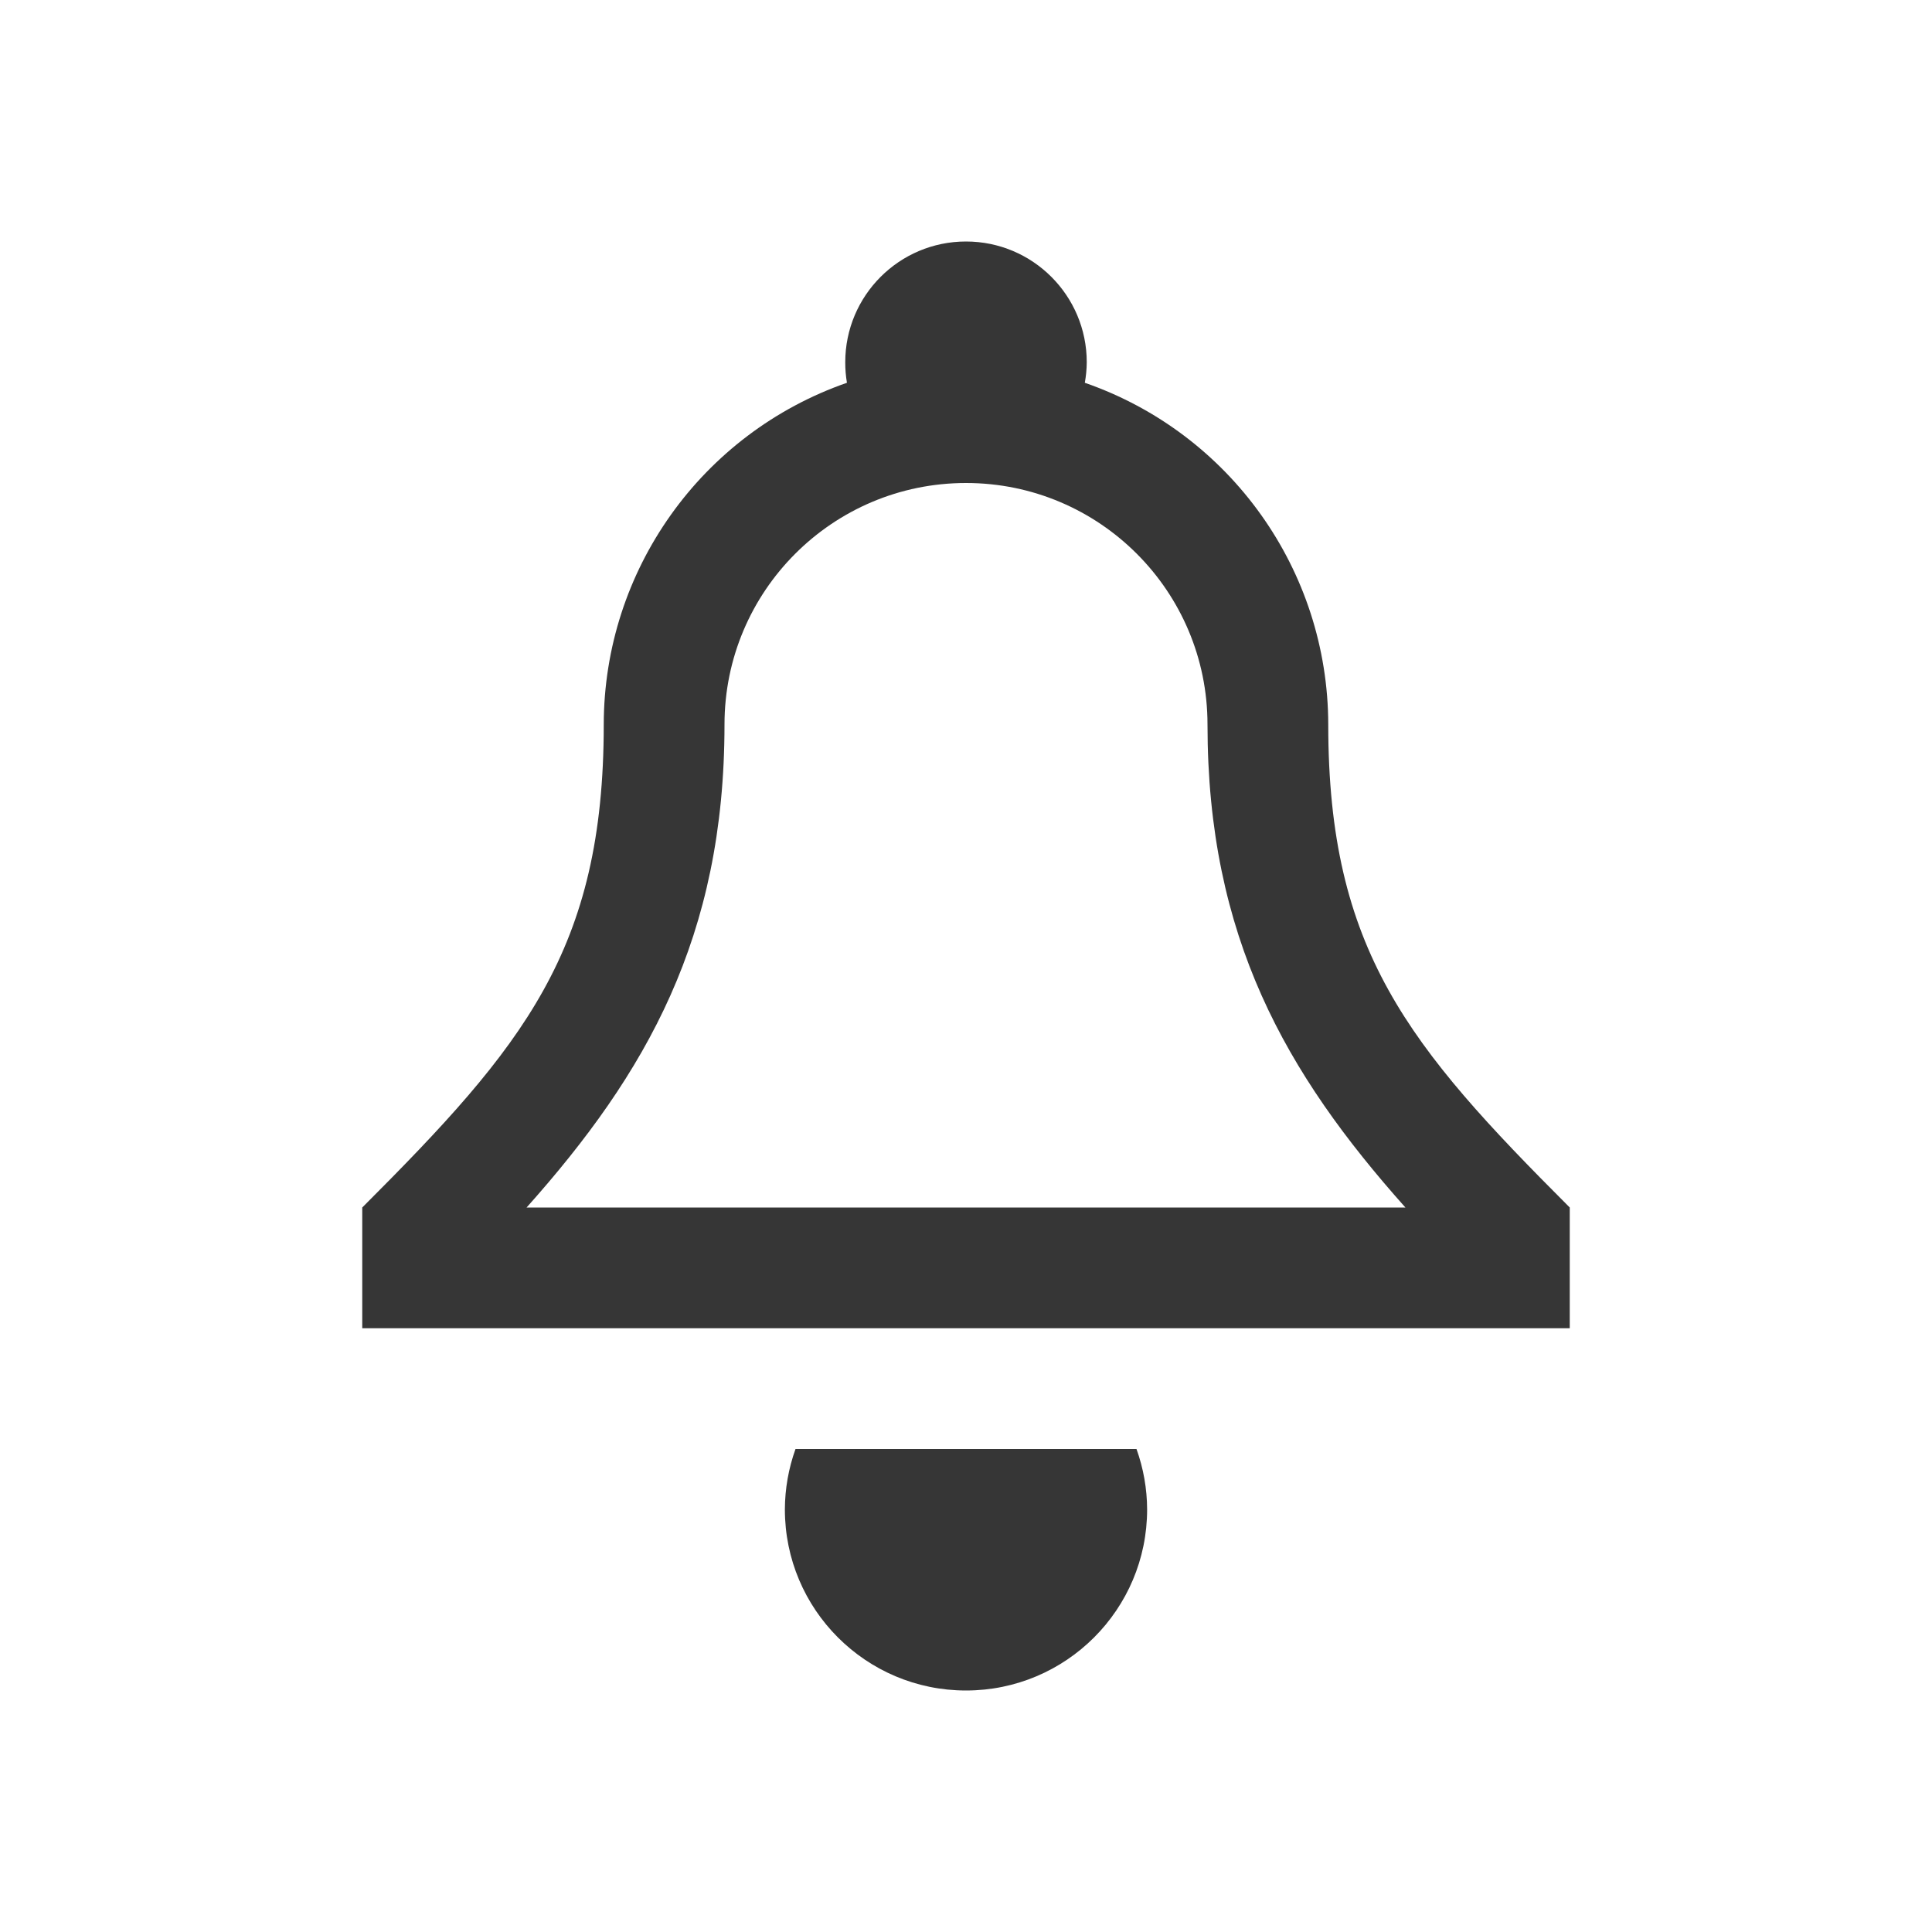
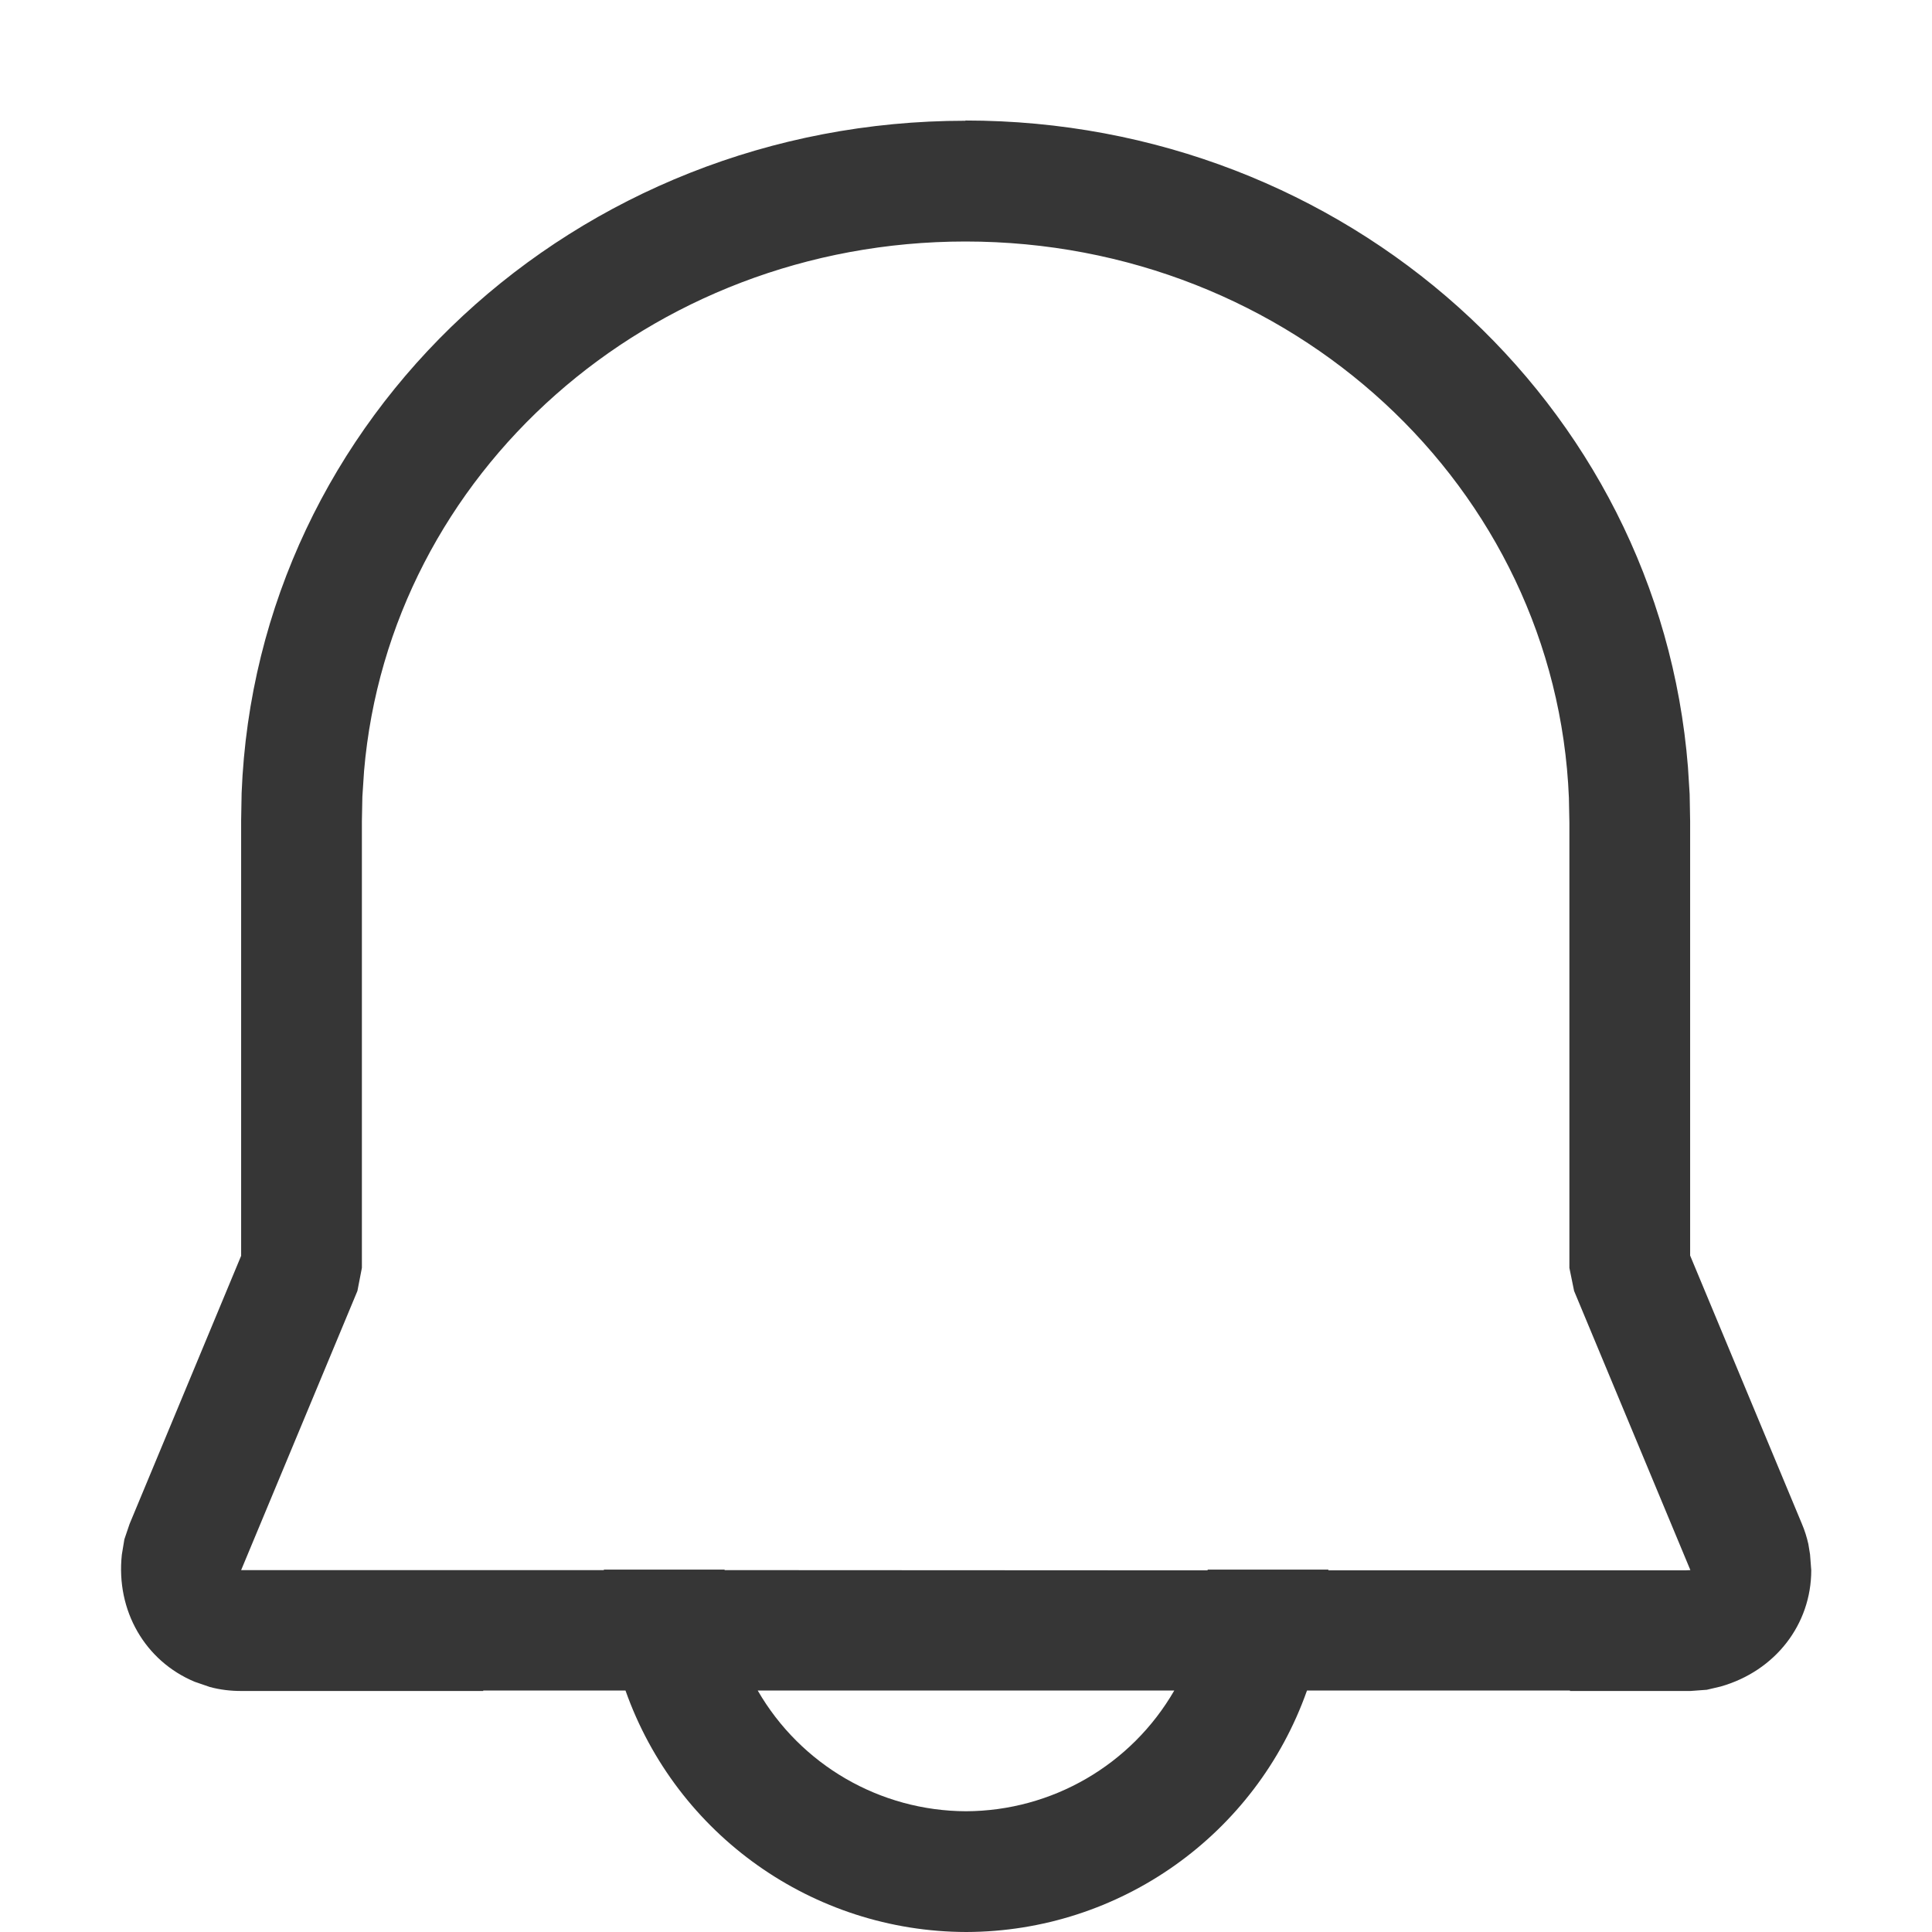
<svg xmlns="http://www.w3.org/2000/svg" version="1.1" viewBox="0 0 16 16">
  <style id="current-color-scheme" type="text/css">.ColorScheme-Text {
            color:#363636;
        }</style>
-   <circle cx="9.148" cy="2.5" r="0" />
-   <path d="m8 2a1 1 0 0 0-1 1 1 1 0 0 0 0.014 0.17 3 3 0 0 0-2.014 2.83c0 1.868-0.664 2.664-2 4v1h10v-1c-1.336-1.336-2-2.132-2-4a3 3 0 0 0-2.016-2.83 1 1 0 0 0 0.016-0.17 1 1 0 0 0-1-1zm0 2a2 2 0 0 1 2 2c0 1.76 0.648 2.889 1.639 4h-1.639-4-1.639c0.991-1.111 1.639-2.24 1.639-4a2 2 0 0 1 2-2zm-1.412 8a1.5 1.5 0 0 0-0.088 0.5 1.5 1.5 0 0 0 1.5 1.5 1.5 1.5 0 0 0 1.5-1.5 1.5 1.5 0 0 0-0.088-0.5h-2.824z" class="ColorScheme-Text" fill="currentColor" />
+   <path class="ColorScheme-Text" d="m7.995 1c-3.227 0-5.872 2.451-5.994 5.568l-0.004 0.225v3.607l-0.924 2.221-0.043 0.127-0.021 0.127c-0.05 0.464 0.193 0.882 0.604 1.053l0.125 0.043c0.085 0.023 0.172 0.033 0.26 0.033h2.004v-0.004h1.178a3 3 0 0 0 2.822 2 3 3 0 0 0 2.822-2h2.178v0.004h0.998l0.135-0.01 0.115-0.027c0.453-0.129 0.75-0.515 0.75-0.963l-0.01-0.131-0.014-0.086c-0.013-0.057-0.03-0.112-0.053-0.166l-0.926-2.223v-3.596l-0.004-0.225-0.014-0.223c-0.24-3.021-2.835-5.356-5.984-5.356zm0 1c2.697 0 4.893 2.034 4.998 4.607l0.004 0.205v3.688l0.039 0.191 0.963 2.312-0.045 2e-3h-2.953a3 3 0 0 0 0-0.006h-1a2 2 0 0 1 0 0.006l-4-2e-3a2 2 0 0 1 0-0.004h-1a3 3 0 0 0 0 0.004h-3.004l0.963-2.312 0.037-0.191v-3.697l0.004-0.205 0.014-0.213c0.21-2.461 2.358-4.385 4.981-4.385zm-1.719 12h3.449a2 2 0 0 1-1.725 1 2 2 0 0 1-1.725-1z" fill="currentColor" />
</svg>
